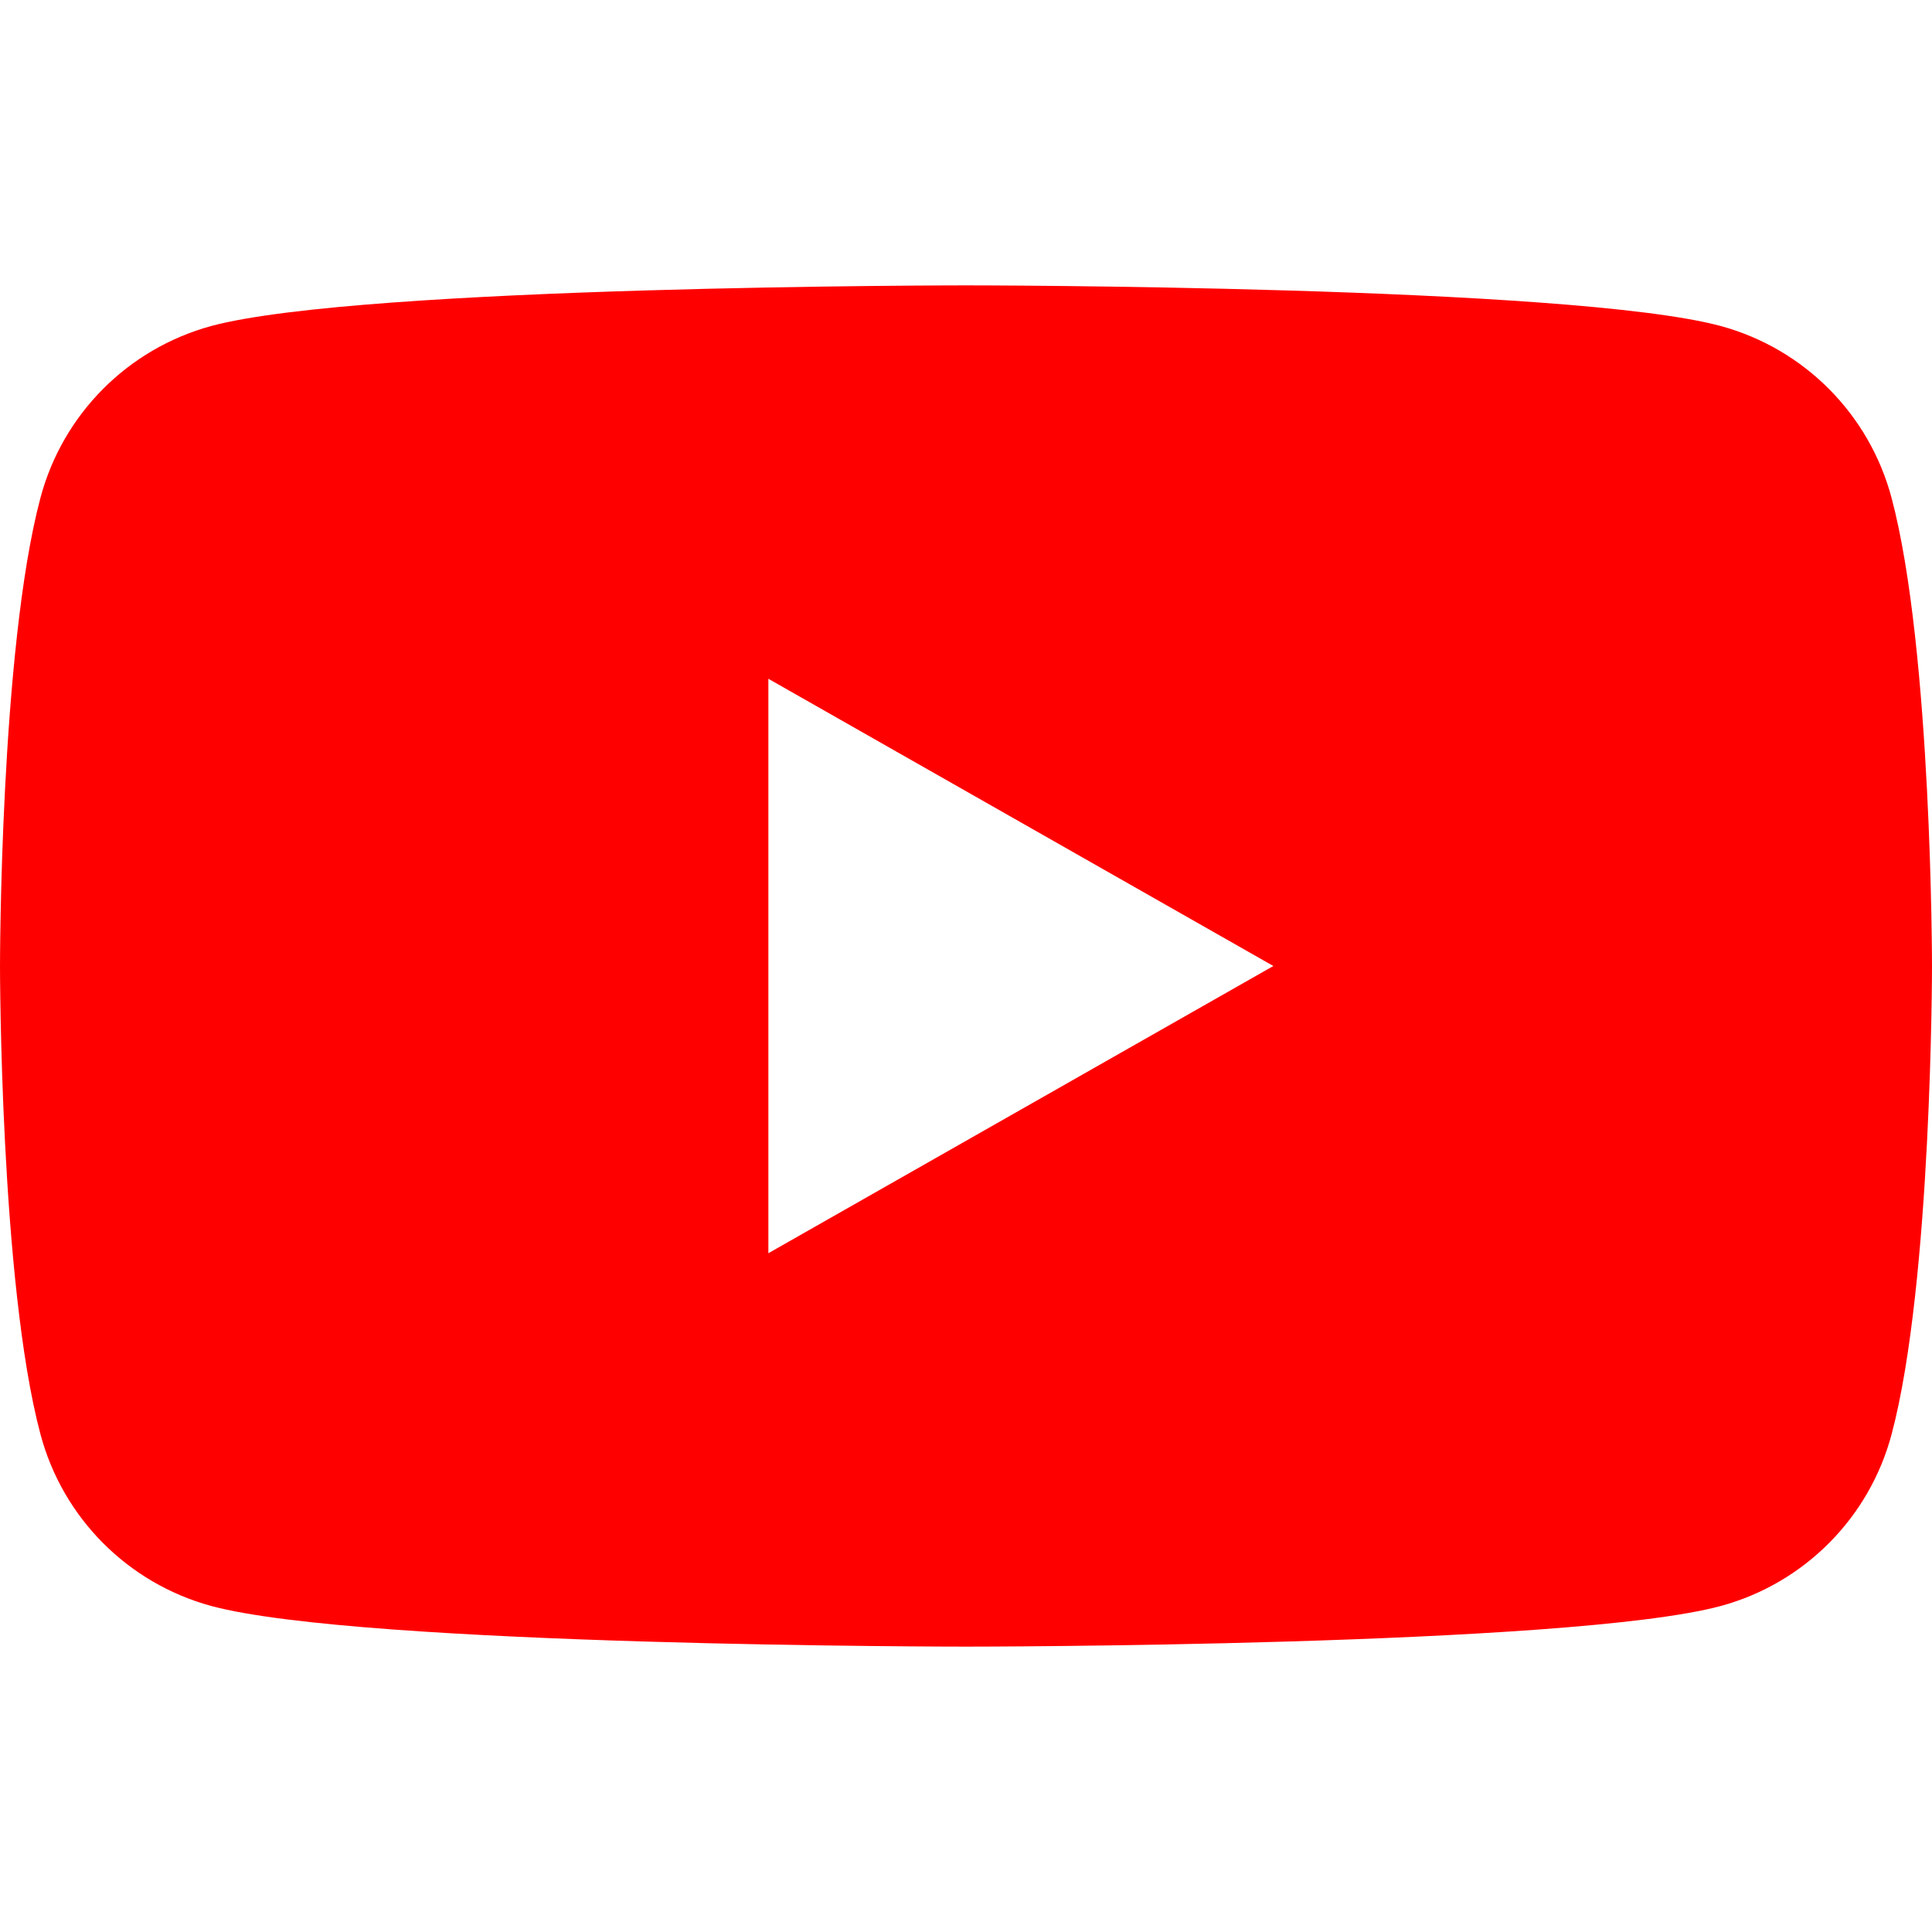
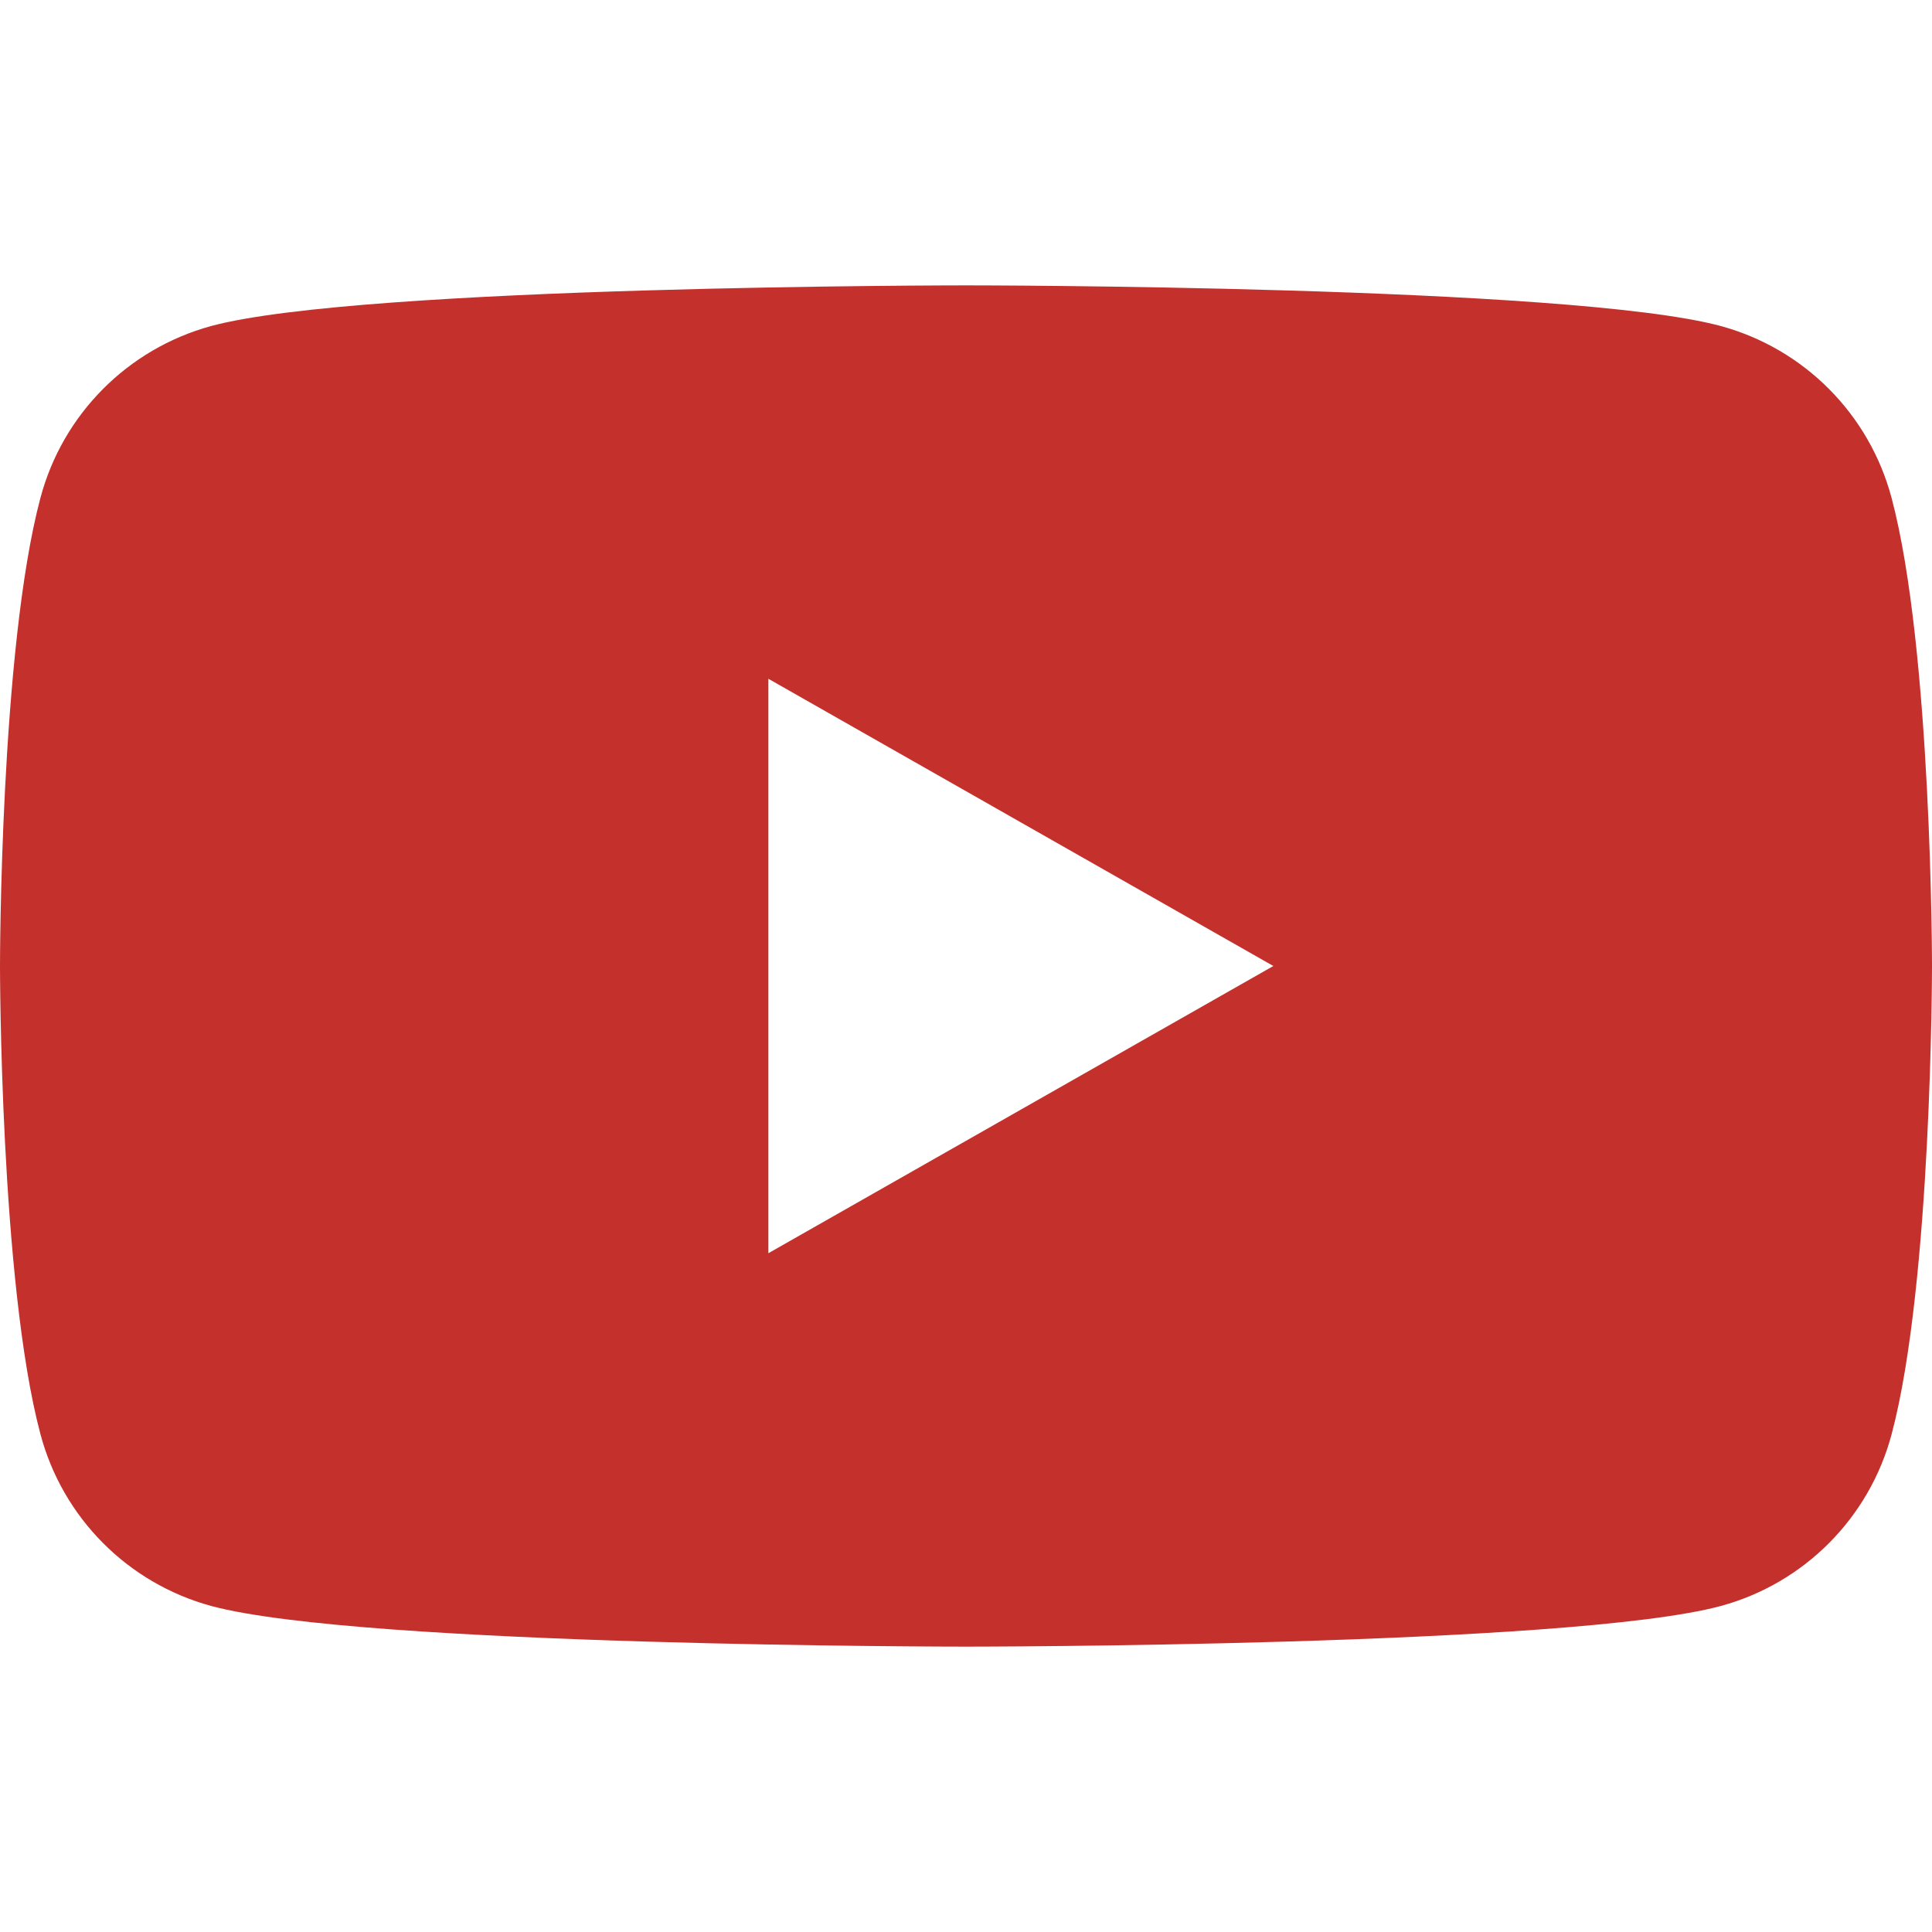
- <svg xmlns="http://www.w3.org/2000/svg" role="img" viewBox="0 0 24 24" fill="red">
+ <svg xmlns="http://www.w3.org/2000/svg" role="img" viewBox="0 0 24 24" fill="#c4302b">
  <path d="M23.498 6.186a3.016 3.016 0 0 0-2.122-2.136C19.505 3.545 12 3.545 12 3.545s-7.505 0-9.377.505A3.017 3.017 0 0 0 .502 6.186C0 8.07 0 12 0 12s0 3.93.502 5.814a3.016 3.016 0 0 0 2.122 2.136c1.871.505 9.376.505 9.376.505s7.505 0 9.377-.505a3.015 3.015 0 0 0 2.122-2.136C24 15.93 24 12 24 12s0-3.93-.502-5.814zM9.545 15.568V8.432L15.818 12l-6.273 3.568z" />
</svg>
